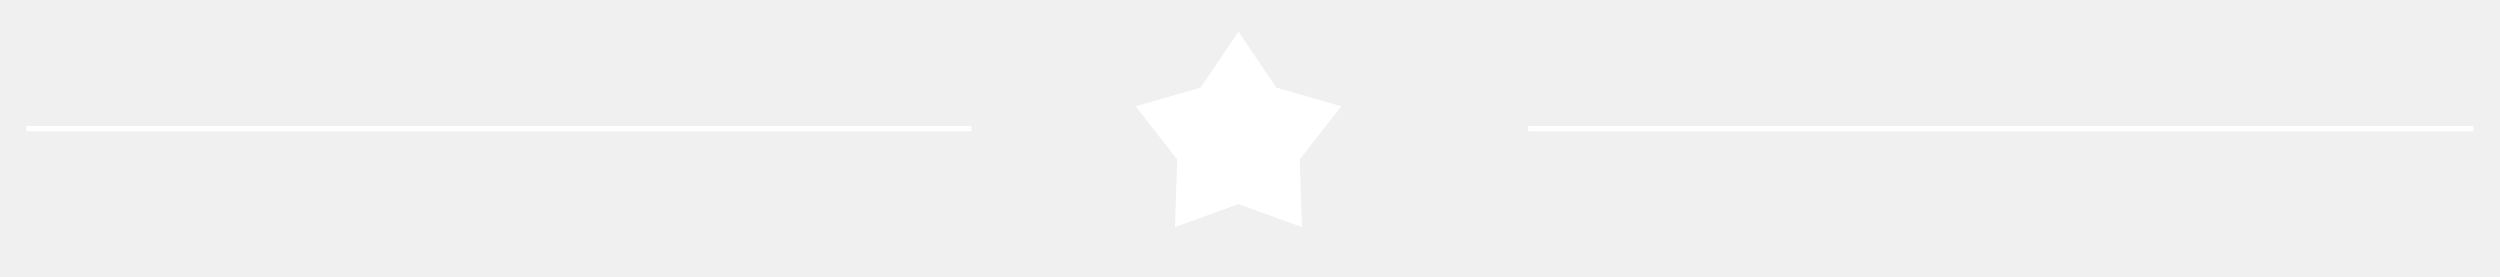
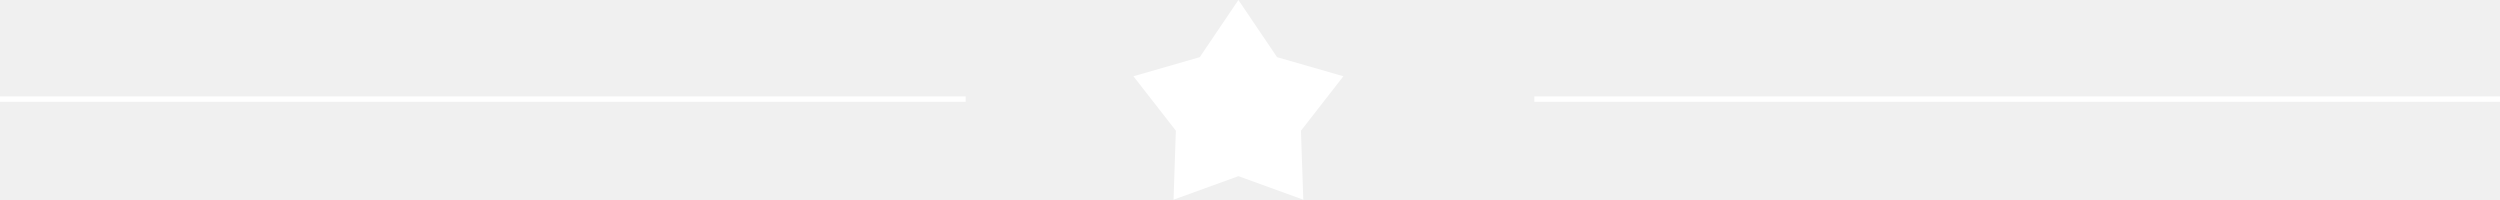
- <svg xmlns="http://www.w3.org/2000/svg" version="1.1" id="Layer_1" x="0px" y="0px" width="476.078px" height="52.603px" viewBox="0 0 476.078 52.603" enable-background="new 0 0 476.078 52.603" xml:space="preserve">
-   <polygon fill="#FFFFFF" points="235.84,6.026 243.046,16.682 255.407,20.242 247.499,30.389 247.933,43.246 235.84,38.859   223.746,43.246 224.181,30.389 216.272,20.242 228.634,16.682 " />
-   <line fill="#FFFFFF" stroke="#FFFFFF" stroke-miterlimit="10" x1="185" y1="24.5" x2="5" y2="24.5" />
-   <line fill="#FFFFFF" stroke="#FFFFFF" stroke-miterlimit="10" x1="471" y1="24.5" x2="291" y2="24.5" />
+ <svg xmlns="http://www.w3.org/2000/svg" version="1.1" id="Layer_1" x="0px" y="0px" width="466" height="37.22" viewBox="0 0 466 37.22" enable-background="new 0 0 476.078 52.603" xml:space="preserve">
+   <defs id="defs3070" />
+   <polygon points="247.499,30.389 247.933,43.246 235.84,38.859 223.746,43.246 224.181,30.389 216.272,20.242 228.634,16.682 235.84,6.026 243.046,16.682 255.407,20.242 " id="polygon3062" style="fill:#ffffff" transform="translate(-5,-6.026)" />
+   <line stroke-miterlimit="10" x1="180" y1="18.474" x2="-2.8421709e-14" y2="18.474" id="line3064" style="fill:#ffffff;stroke:#ffffff;stroke-miterlimit:10" />
+   <line stroke-miterlimit="10" x1="466" y1="18.474" x2="286" y2="18.474" id="line3066" style="fill:#ffffff;stroke:#ffffff;stroke-miterlimit:10" />
</svg>
